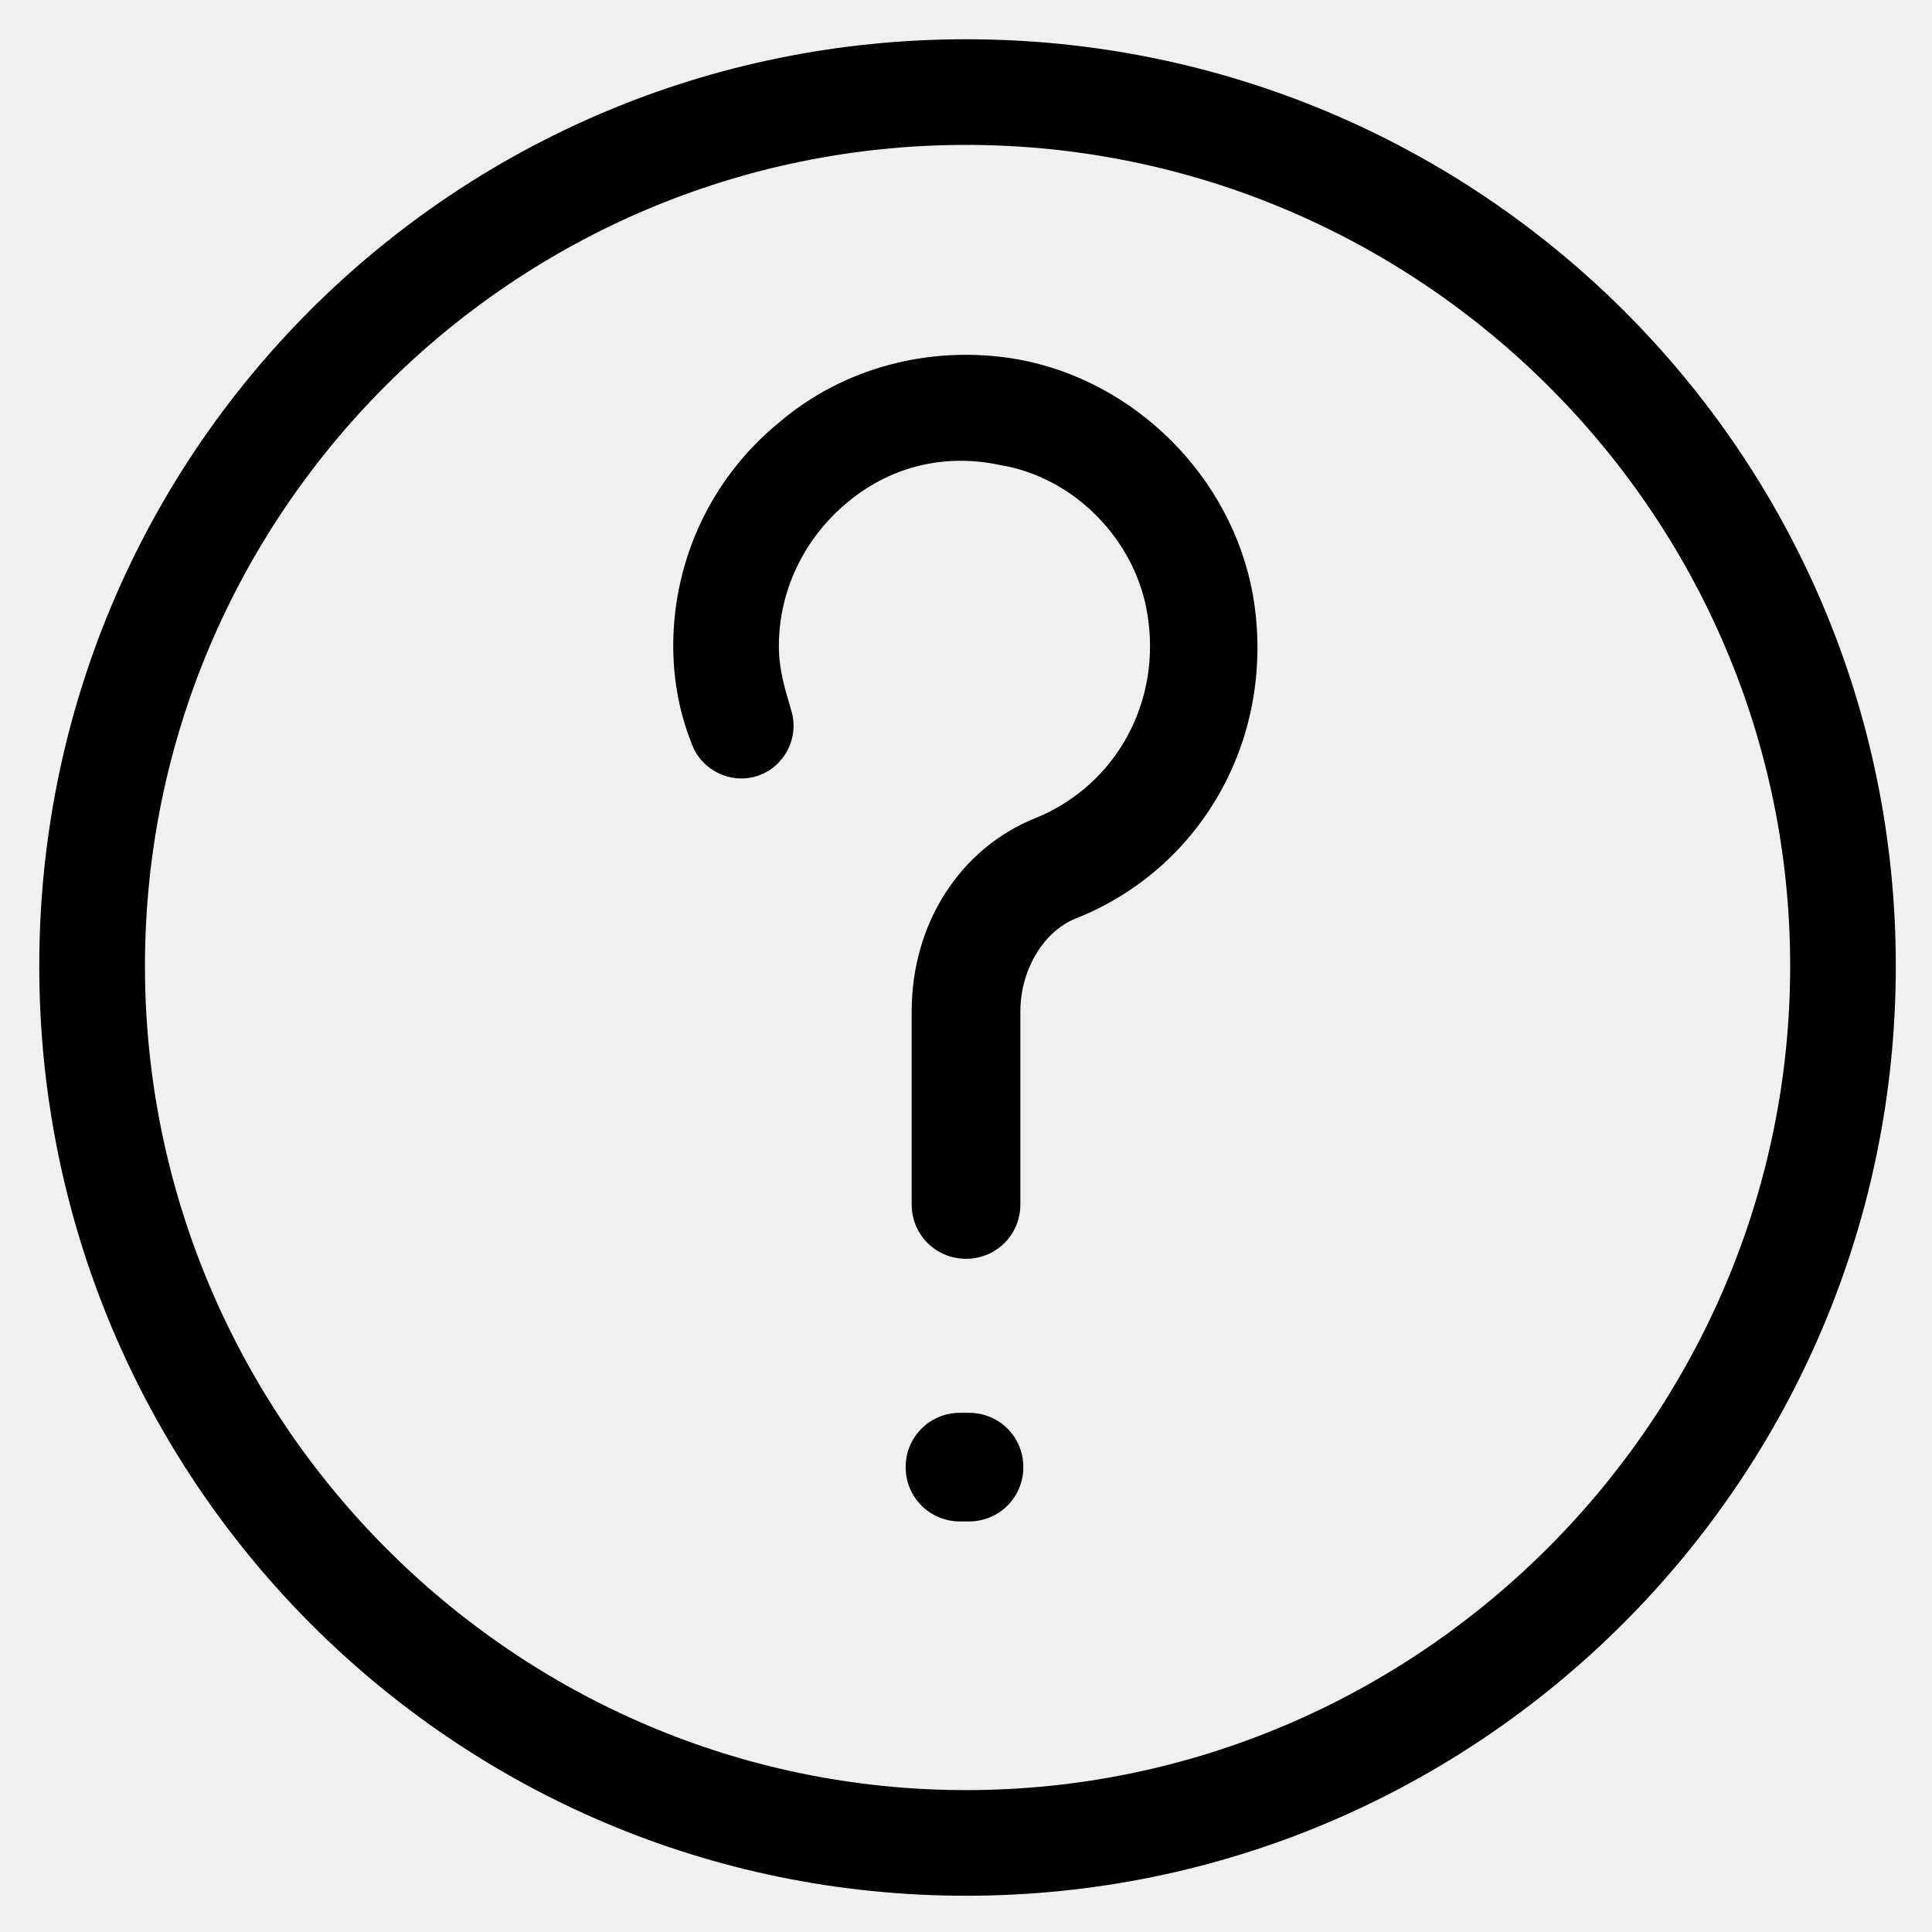
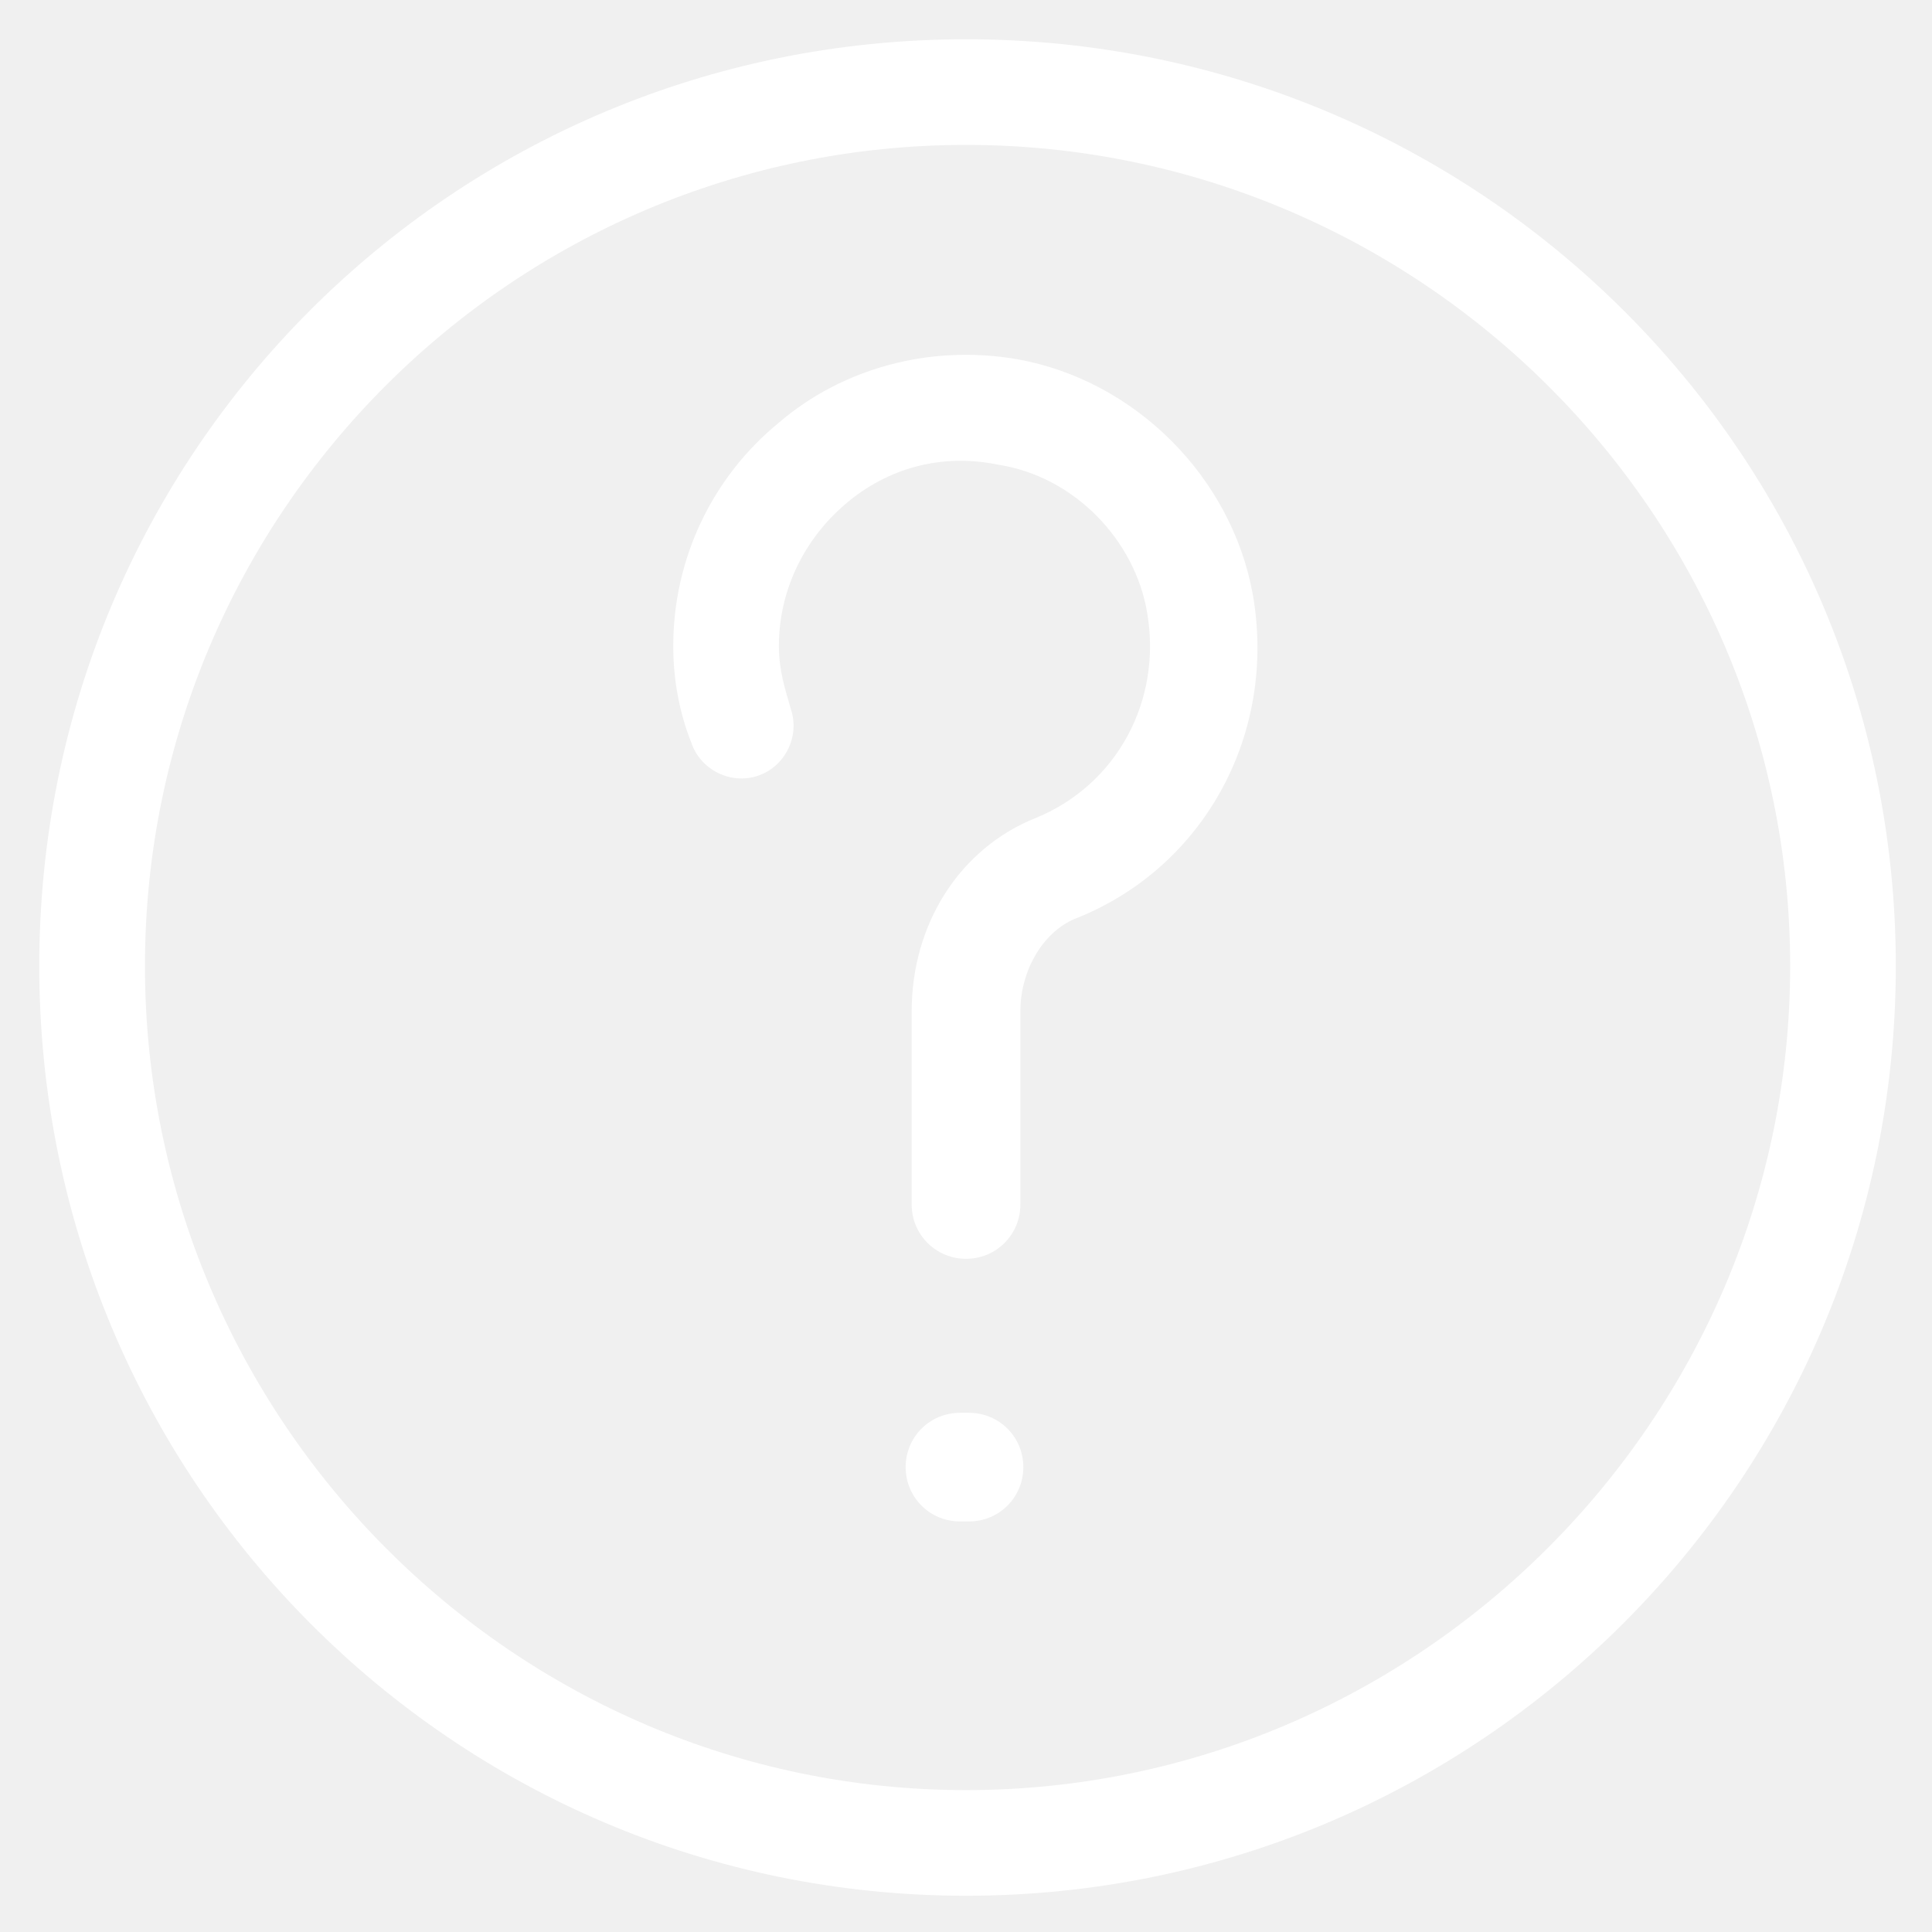
- <svg width="32" height="32" viewBox="0 0 34 34" className="fill-current">
-   <path d="M17.001 0.691C7.97 0.691 0.691 7.969 0.691 17C0.691 26.031 7.97 33.362 17.001 33.362C26.032 33.362 33.363 26.031 33.363 17C33.363 7.969 26.032 0.691 17.001 0.691ZM17.001 31.503C9.032 31.503 2.551 24.969 2.551 17C2.551 9.031 9.032 2.55 17.001 2.55C24.97 2.55 31.504 9.031 31.504 17C31.504 24.969 24.97 31.503 17.001 31.503Z" />
-   <path d="M17.904 6.322C16.363 6.056 14.823 6.481 13.707 7.438C12.538 8.394 11.848 9.828 11.848 11.369C11.848 11.953 11.954 12.538 12.166 13.069C12.326 13.547 12.857 13.813 13.335 13.653C13.813 13.494 14.079 12.963 13.919 12.484C13.813 12.113 13.707 11.794 13.707 11.369C13.707 10.413 14.132 9.509 14.876 8.872C15.62 8.234 16.576 7.969 17.585 8.181C18.913 8.394 19.976 9.509 20.188 10.784C20.454 12.325 19.657 13.813 18.223 14.397C16.895 14.928 16.044 16.256 16.044 17.797V21.197C16.044 21.728 16.47 22.153 17.001 22.153C17.532 22.153 17.957 21.728 17.957 21.197V17.797C17.957 17.053 18.382 16.363 18.966 16.15C21.198 15.247 22.473 12.909 22.048 10.466C21.676 8.394 19.976 6.694 17.904 6.322Z" />
-   <path d="M17.053 24.863H16.894C16.363 24.863 15.938 25.288 15.938 25.819C15.938 26.35 16.363 26.775 16.894 26.775H17.053C17.584 26.775 18.009 26.35 18.009 25.819C18.009 25.288 17.584 24.863 17.053 24.863Z" />
+ <svg xmlns="http://www.w3.org/2000/svg" width="32" height="32" viewBox="0 0 34 34" class="fill-current">
+   <path d="M17.001 0.691C7.97 0.691 0.691 7.969 0.691 17C0.691 26.031 7.97 33.362 17.001 33.362C26.032 33.362 33.363 26.031 33.363 17C33.363 7.969 26.032 0.691 17.001 0.691ZM17.001 31.503C9.032 31.503 2.551 24.969 2.551 17C2.551 9.031 9.032 2.55 17.001 2.55C24.97 2.55 31.504 9.031 31.504 17C31.504 24.969 24.97 31.503 17.001 31.503Z" fill="white" />
+   <path d="M17.904 6.322C16.363 6.056 14.823 6.481 13.707 7.438C12.538 8.394 11.848 9.828 11.848 11.369C11.848 11.953 11.954 12.538 12.166 13.069C12.326 13.547 12.857 13.813 13.335 13.653C13.813 13.494 14.079 12.963 13.919 12.484C13.813 12.113 13.707 11.794 13.707 11.369C13.707 10.413 14.132 9.509 14.876 8.872C15.62 8.234 16.576 7.969 17.585 8.181C18.913 8.394 19.976 9.509 20.188 10.784C20.454 12.325 19.657 13.813 18.223 14.397C16.895 14.928 16.044 16.256 16.044 17.797V21.197C16.044 21.728 16.47 22.153 17.001 22.153C17.532 22.153 17.957 21.728 17.957 21.197V17.797C17.957 17.053 18.382 16.363 18.966 16.15C21.198 15.247 22.473 12.909 22.048 10.466C21.676 8.394 19.976 6.694 17.904 6.322Z" fill="white" />
+   <path d="M17.053 24.863H16.894C16.363 24.863 15.938 25.288 15.938 25.819C15.938 26.35 16.363 26.775 16.894 26.775H17.053C17.584 26.775 18.009 26.35 18.009 25.819C18.009 25.288 17.584 24.863 17.053 24.863Z" fill="white" />
</svg>
